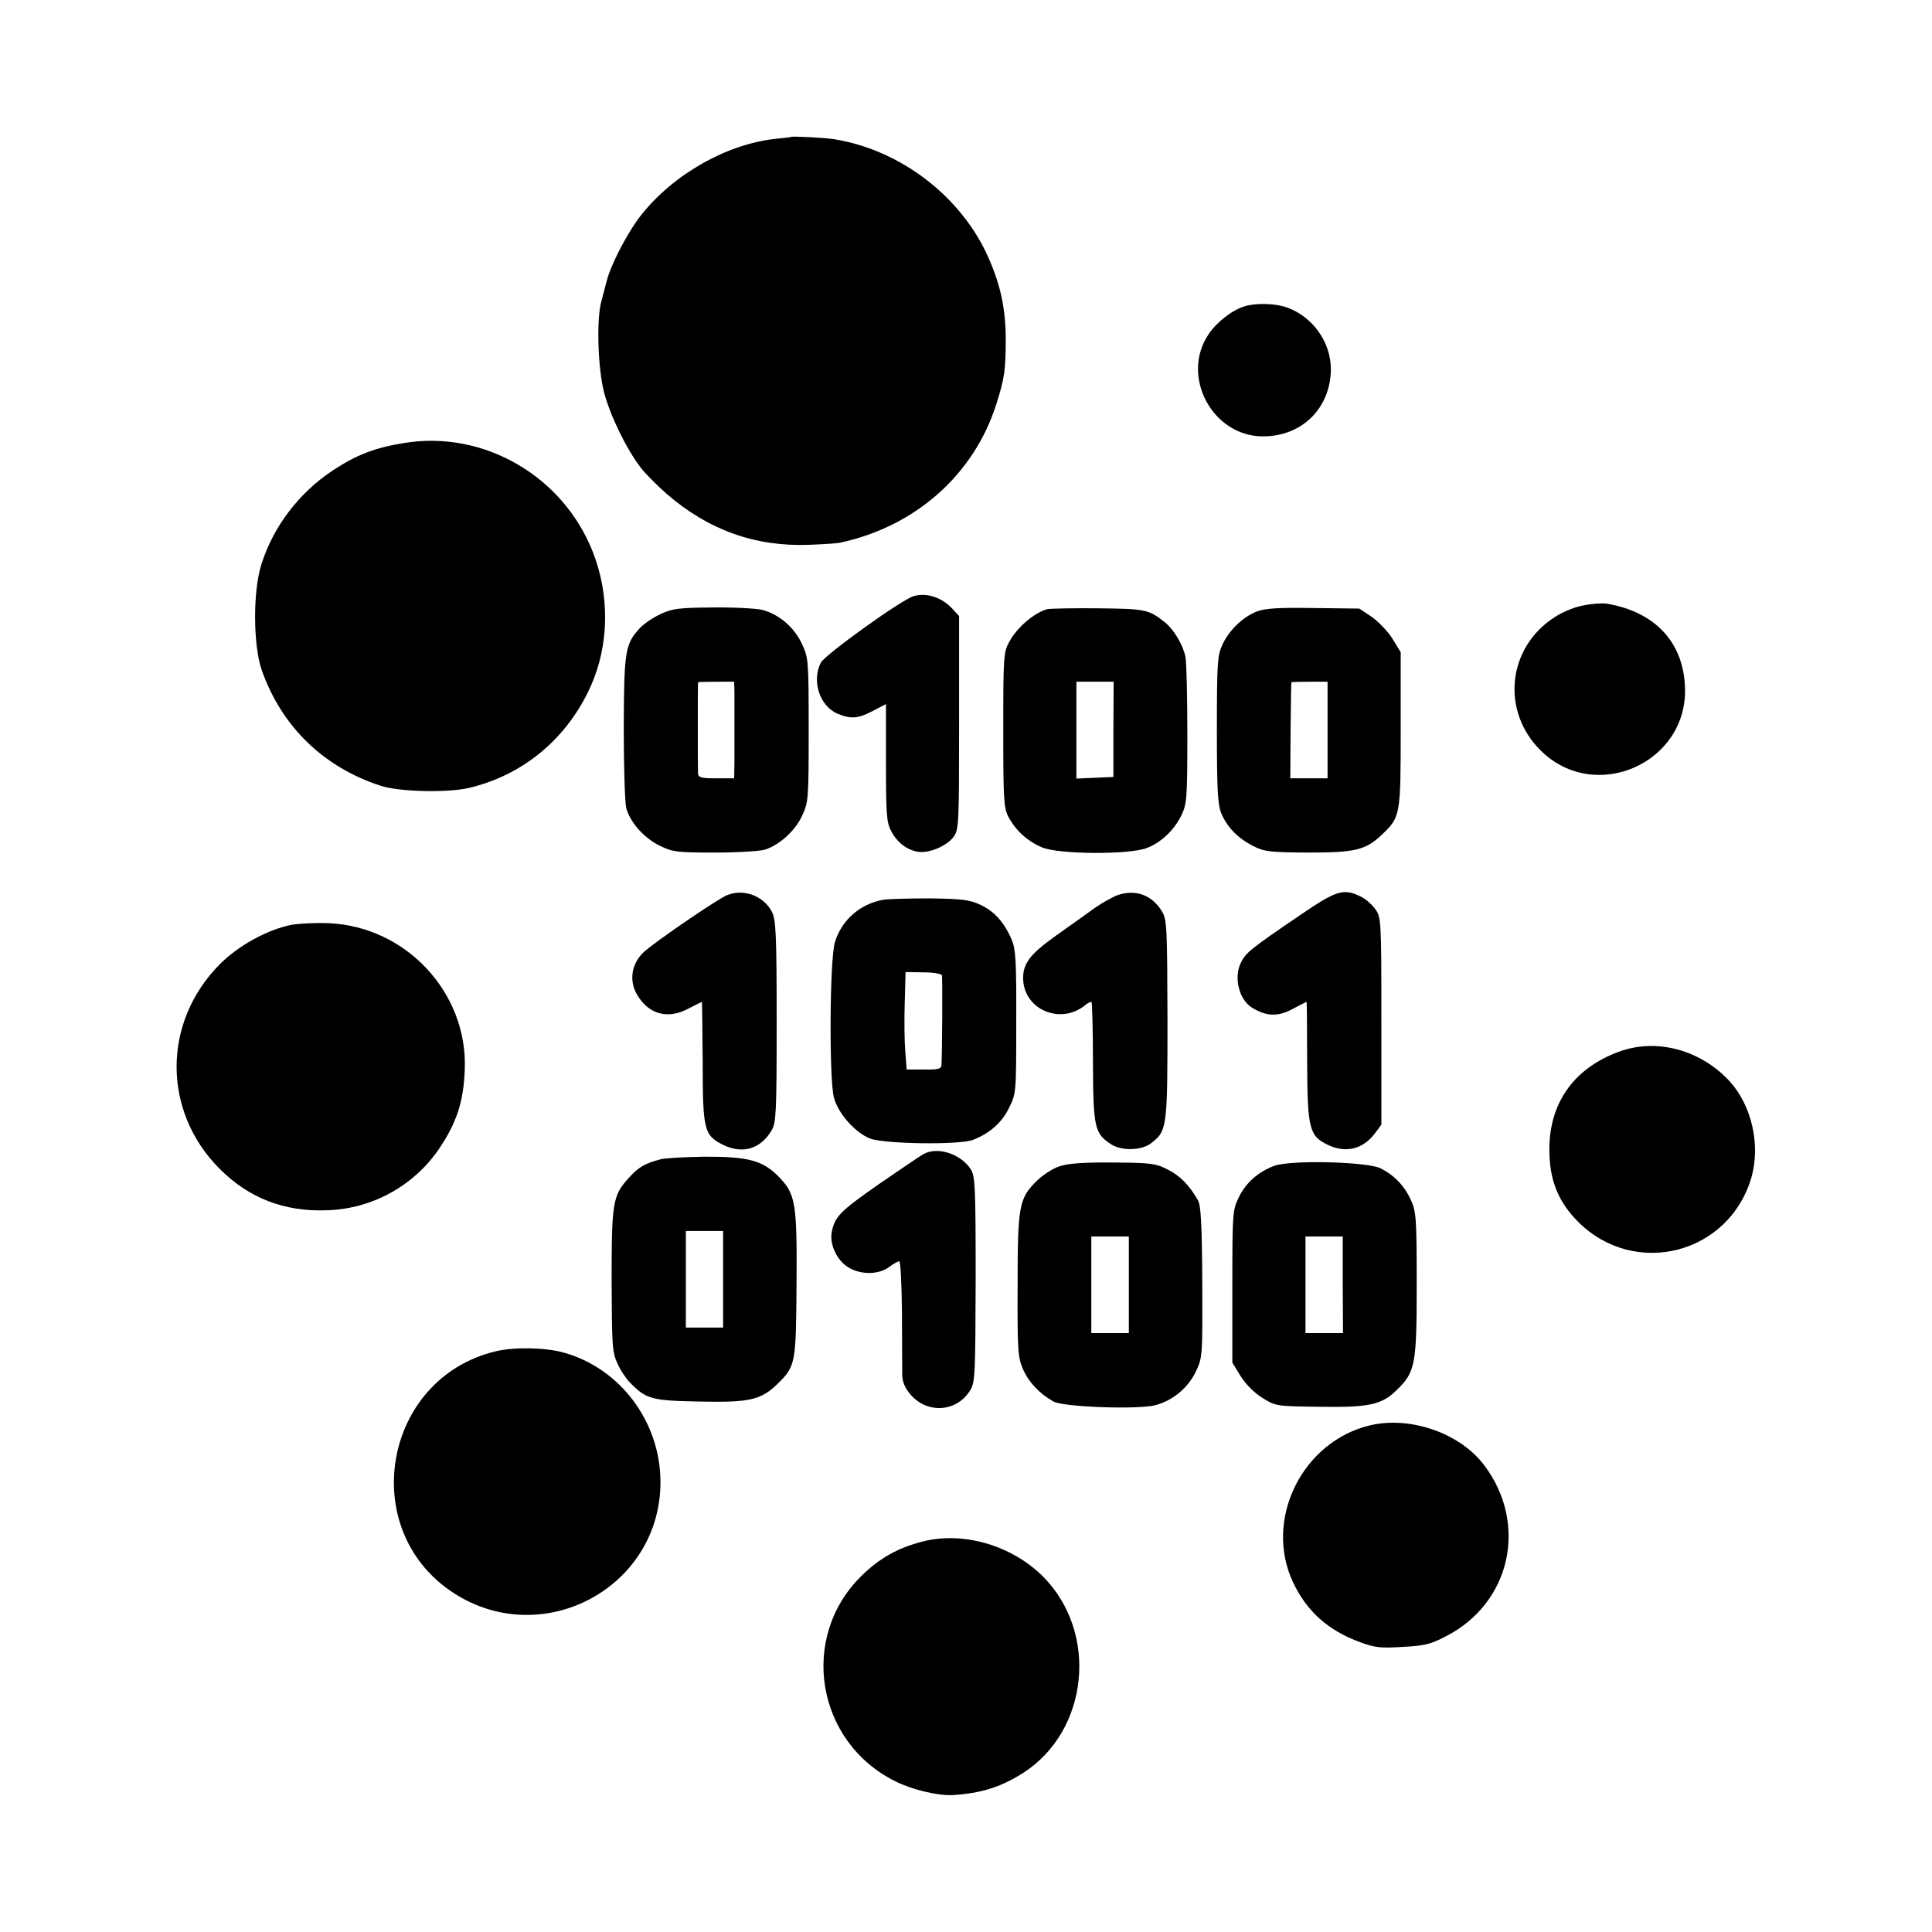
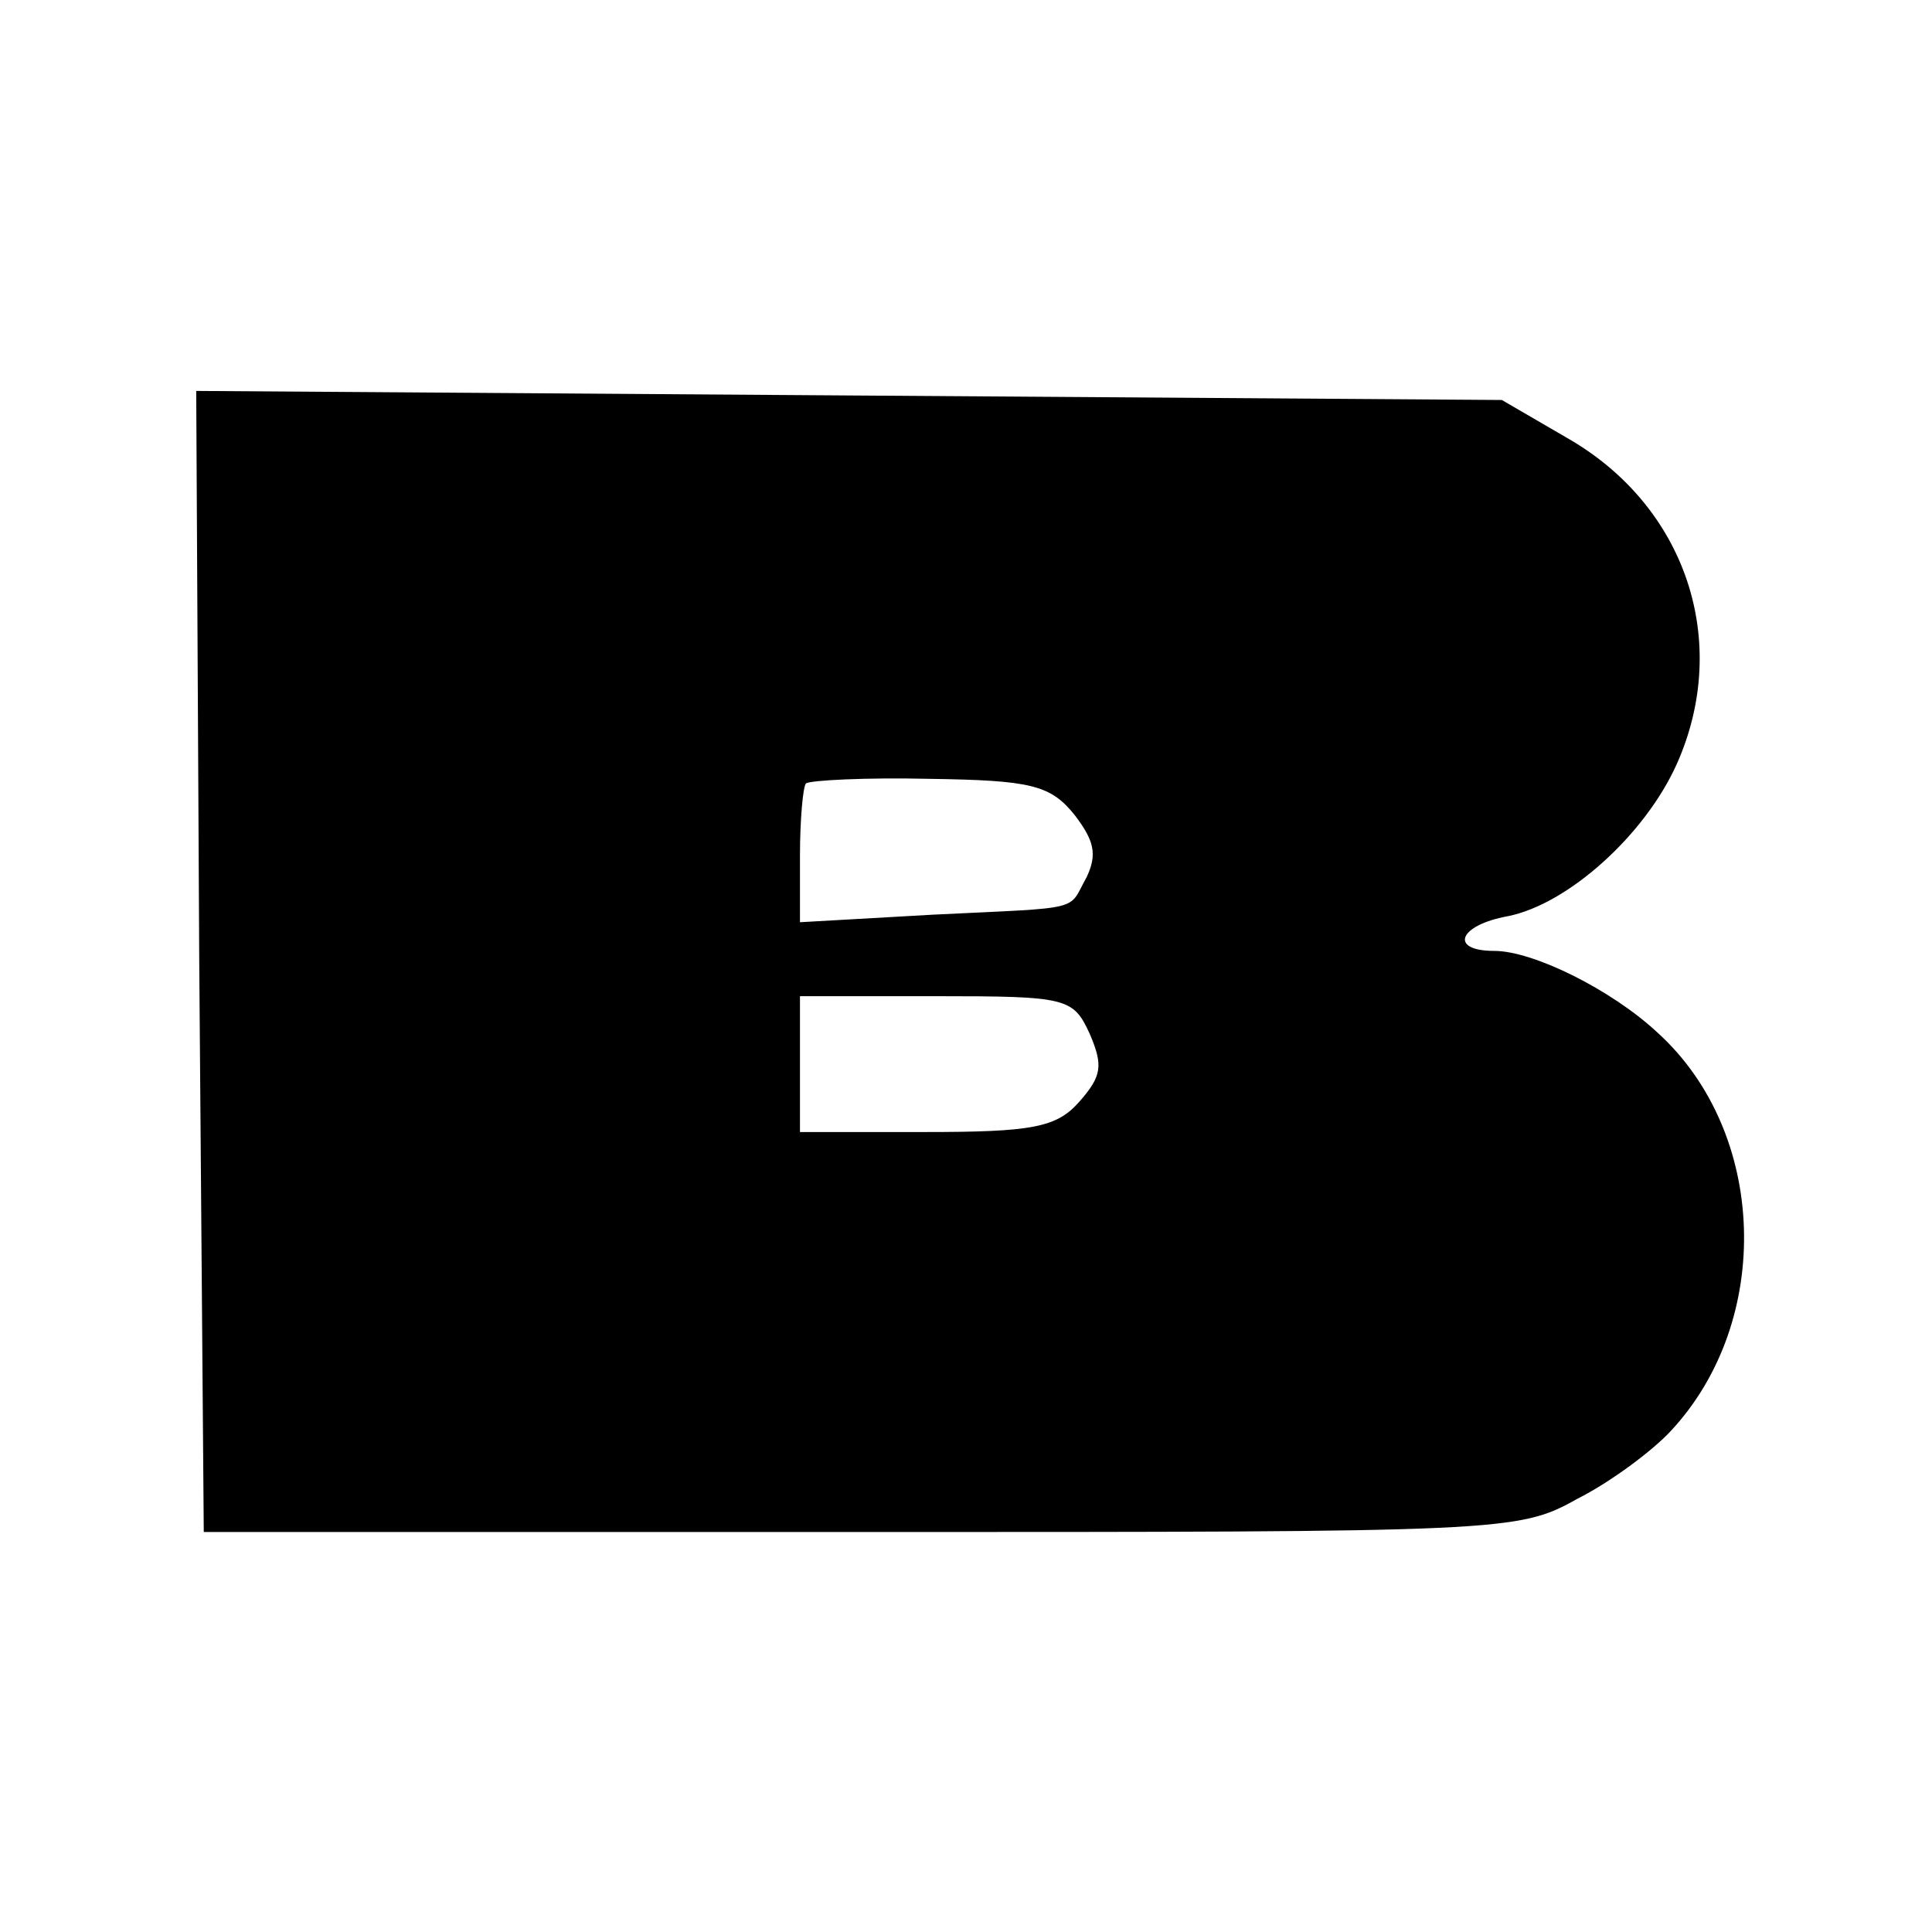
- <svg xmlns="http://www.w3.org/2000/svg" version="1.0" width="700pt" height="700pt" viewBox="0 0 700 700" preserveAspectRatio="xMidYMid meet">
-   <g transform="translate(0,700) scale(0.1,-0.1)" fill="#000000" stroke="none">
-     <path d="M2867 6504 c-1 -1 -27 -4 -57 -7 -177 -19 -369 -128 -486 -275 -48 -60 -111 -180 -126 -241 -5 -20 -14 -54 -20 -76 -17 -66 -12 -240 11 -328 22 -83 81 -205 133 -272 17 -22 59 -64 93 -94 151 -131 320 -192 515 -185 52 2 104 5 115 8 273 59 484 247 565 502 30 95 34 124 34 239 -1 109 -19 192 -62 290 -98 223 -320 393 -562 431 -30 5 -149 11 -153 8z" />
-     <path d="M4509 5890 c-44 -13 -101 -57 -130 -101 -103 -152 14 -371 198 -370 141 0 244 103 245 243 0 98 -65 190 -159 224 -42 15 -114 17 -154 4z" />
-     <path d="M1465 5395 c-106 -17 -172 -42 -260 -100 -122 -81 -215 -203 -258 -340 -31 -98 -30 -291 1 -382 72 -205 223 -352 431 -420 67 -22 242 -26 319 -8 197 46 357 179 442 368 67 149 70 329 8 487 -108 275 -395 442 -683 395z" />
-     <path d="M3310 4840 c-44 -13 -321 -212 -336 -241 -34 -66 -4 -158 61 -185 48 -20 75 -18 129 11 l46 24 0 -212 c0 -182 2 -217 18 -246 20 -41 56 -70 97 -77 39 -7 105 20 130 54 19 26 20 43 20 414 l0 386 -25 27 c-38 41 -94 59 -140 45z" />
-     <path d="M5740 4807 c-31 -5 -77 -23 -107 -43 -172 -110 -196 -342 -49 -485 197 -192 532 -43 521 231 -6 164 -109 274 -285 303 -14 2 -50 0 -80 -6z" />
-     <path d="M2393 4775 c-26 -12 -60 -35 -75 -51 -53 -58 -57 -82 -58 -359 0 -143 4 -272 9 -293 15 -53 65 -109 123 -137 45 -22 62 -24 199 -24 82 0 164 5 182 11 53 18 108 68 133 122 23 49 24 59 24 311 0 252 -1 262 -24 311 -28 61 -83 108 -143 124 -25 6 -107 10 -183 9 -121 -1 -144 -4 -187 -24z m268 -280 c0 -19 0 -73 0 -120 0 -47 0 -110 0 -140 l-1 -55 -65 0 c-55 0 -65 3 -66 18 -1 22 -1 326 0 330 1 1 30 2 66 2 l65 0 1 -35z" />
-     <path d="M3795 4793 c-48 -13 -110 -66 -138 -118 -21 -38 -22 -52 -22 -320 0 -256 2 -283 19 -315 26 -49 69 -88 121 -110 60 -26 315 -27 379 -3 53 20 101 66 127 120 19 40 21 61 21 291 0 137 -3 264 -7 283 -9 43 -42 98 -74 124 -59 47 -70 49 -241 51 -91 1 -174 -1 -185 -3z m239 -435 l0 -173 -67 -3 -67 -3 0 176 0 175 68 0 67 0 -1 -172z" />
-     <path d="M4555 4785 c-52 -20 -103 -69 -127 -123 -17 -38 -19 -67 -19 -306 0 -220 3 -271 16 -303 21 -50 60 -90 115 -118 41 -21 59 -23 200 -24 171 0 209 9 268 66 66 63 67 69 67 379 l0 281 -30 49 c-17 27 -51 62 -75 79 l-45 30 -165 2 c-127 2 -174 -1 -205 -12z m255 -430 l0 -175 -68 0 -67 0 1 173 c1 94 2 173 3 175 0 1 30 2 66 2 l65 0 0 -175z" />
-     <path d="M2635 3757 c-34 -13 -267 -173 -303 -207 -45 -43 -54 -105 -22 -157 42 -69 111 -87 185 -47 25 13 47 24 48 24 1 0 2 -98 3 -218 0 -249 5 -266 76 -301 70 -33 134 -14 174 54 16 27 18 63 18 395 0 317 -3 369 -17 396 -30 58 -102 85 -162 61z" />
-     <path d="M4050 3757 c-19 -7 -57 -28 -84 -47 -26 -19 -89 -64 -140 -100 -95 -68 -120 -101 -119 -157 3 -112 137 -168 226 -94 9 8 19 12 22 10 2 -3 5 -102 5 -221 1 -235 6 -255 66 -294 36 -24 107 -23 142 2 61 46 62 53 62 450 -1 336 -2 362 -20 392 -36 59 -95 81 -160 59z" />
-     <path d="M4713 3686 c-187 -127 -201 -139 -219 -178 -24 -54 -3 -133 44 -160 51 -31 93 -32 145 -4 26 14 49 26 51 26 1 0 2 -96 2 -213 1 -248 7 -273 77 -306 64 -30 126 -14 168 42 l24 32 0 375 c0 371 -1 376 -22 406 -13 18 -37 39 -56 47 -59 29 -87 20 -214 -67z" />
-     <path d="M3200 3740 c-84 -15 -151 -74 -175 -154 -19 -61 -21 -491 -4 -561 14 -57 76 -128 131 -150 51 -20 324 -24 373 -5 60 23 105 62 131 116 26 53 26 54 26 311 1 220 -2 264 -16 297 -26 62 -61 102 -112 127 -41 19 -64 22 -183 24 -75 0 -152 -2 -171 -5z m213 -274 c2 -10 1 -286 -2 -326 -1 -13 -14 -16 -63 -15 l-63 0 -5 65 c-3 36 -4 115 -2 176 l3 112 64 -1 c36 0 66 -5 68 -11z" />
-     <path d="M1055 3649 c-88 -18 -191 -75 -259 -143 -208 -210 -208 -532 -1 -740 106 -107 235 -157 390 -151 163 5 313 88 404 220 66 97 91 174 95 292 10 276 -212 515 -491 528 -49 2 -110 -1 -138 -6z" />
-     <path d="M5870 3191 c-171 -61 -263 -194 -256 -374 3 -101 36 -176 105 -245 206 -204 547 -115 627 163 33 117 1 258 -78 346 -104 114 -263 158 -398 110z" />
-     <path d="M3345 2818 c-11 -6 -84 -56 -163 -110 -140 -98 -159 -117 -169 -176 -6 -39 16 -91 52 -118 44 -33 115 -35 156 -5 16 12 32 21 37 21 5 0 9 -84 10 -187 0 -104 1 -205 1 -225 1 -27 10 -47 31 -72 62 -70 168 -62 216 18 17 29 18 58 19 402 0 339 -2 373 -18 398 -37 56 -121 83 -172 54z" />
-     <path d="M2395 2800 c-58 -15 -81 -28 -117 -68 -58 -64 -62 -87 -62 -372 1 -234 2 -259 21 -300 11 -25 33 -58 49 -73 56 -56 76 -62 248 -65 179 -4 222 5 281 62 68 66 69 73 71 361 2 301 -3 329 -67 394 -57 57 -111 71 -268 70 -69 -1 -139 -5 -156 -9z m225 -435 l0 -175 -68 0 -67 0 0 175 0 175 67 0 68 0 0 -175z" />
-     <path d="M3841 2775 c-24 -7 -61 -31 -82 -51 -67 -65 -72 -90 -72 -381 -1 -240 1 -261 20 -305 21 -47 60 -88 110 -116 35 -20 308 -30 370 -13 63 17 118 63 146 122 24 51 24 54 23 323 -1 210 -5 277 -15 296 -31 55 -65 90 -111 113 -43 22 -61 24 -196 25 -103 1 -163 -3 -193 -13z m249 -430 l0 -175 -68 0 -68 0 0 175 0 175 68 0 68 0 0 -175z" />
-     <path d="M4617 2776 c-57 -21 -103 -61 -128 -113 -23 -47 -24 -54 -24 -324 l0 -276 30 -49 c19 -30 49 -60 79 -79 49 -30 51 -30 206 -32 179 -3 226 7 280 60 68 66 73 91 73 382 0 239 -2 264 -20 305 -24 53 -60 91 -111 117 -49 24 -325 31 -385 9z m248 -431 l1 -175 -68 0 -68 0 0 175 0 175 68 0 67 0 0 -175z" />
-     <path d="M1796 2104 c-409 -98 -504 -648 -152 -876 323 -209 749 20 749 402 0 219 -147 414 -353 470 -66 18 -177 20 -244 4z" />
-     <path d="M4965 1836 c-247 -58 -387 -342 -280 -569 50 -106 128 -175 243 -217 54 -20 75 -22 155 -17 78 4 102 10 155 38 236 120 300 408 139 621 -87 115 -266 178 -412 144z" />
-     <path d="M3340 1414 c-89 -23 -155 -61 -219 -124 -227 -223 -164 -602 123 -744 62 -31 152 -52 206 -50 102 6 174 28 255 79 240 152 277 510 73 714 -114 113 -291 164 -438 125z" />
+ <svg xmlns="http://www.w3.org/2000/svg" version="1.0" width="128pt" height="128pt" viewBox="0 0 128 128" preserveAspectRatio="xMidYMid meet">
+   <g transform="translate(0,128) scale(0.1,-0.1)" fill="#000000" stroke="none">
+     <path d="M132 643 l3 -378 435 0 c426 0 436 0 475 22 22 11 50 32 62 45 68 73 64 198 -9 264 -30 28 -82 54 -108 54 -30 0 -24 17 9 23 40 8 91 54 112 101 36 81 6 171 -73 216 l-43 25 -433 3 -432 3 2 -378z m580 97 c13 -17 15 -26 8 -41 -13 -23 0 -20 -102 -25 l-88 -5 0 44 c0 24 2 46 4 48 3 2 39 4 82 3 67 -1 80 -4 96 -24z m10 -145 c9 -21 8 -28 -7 -45 -15 -17 -31 -20 -102 -20 l-83 0 0 45 0 45 90 0 c87 0 91 -1 102 -25z" />
  </g>
</svg>
